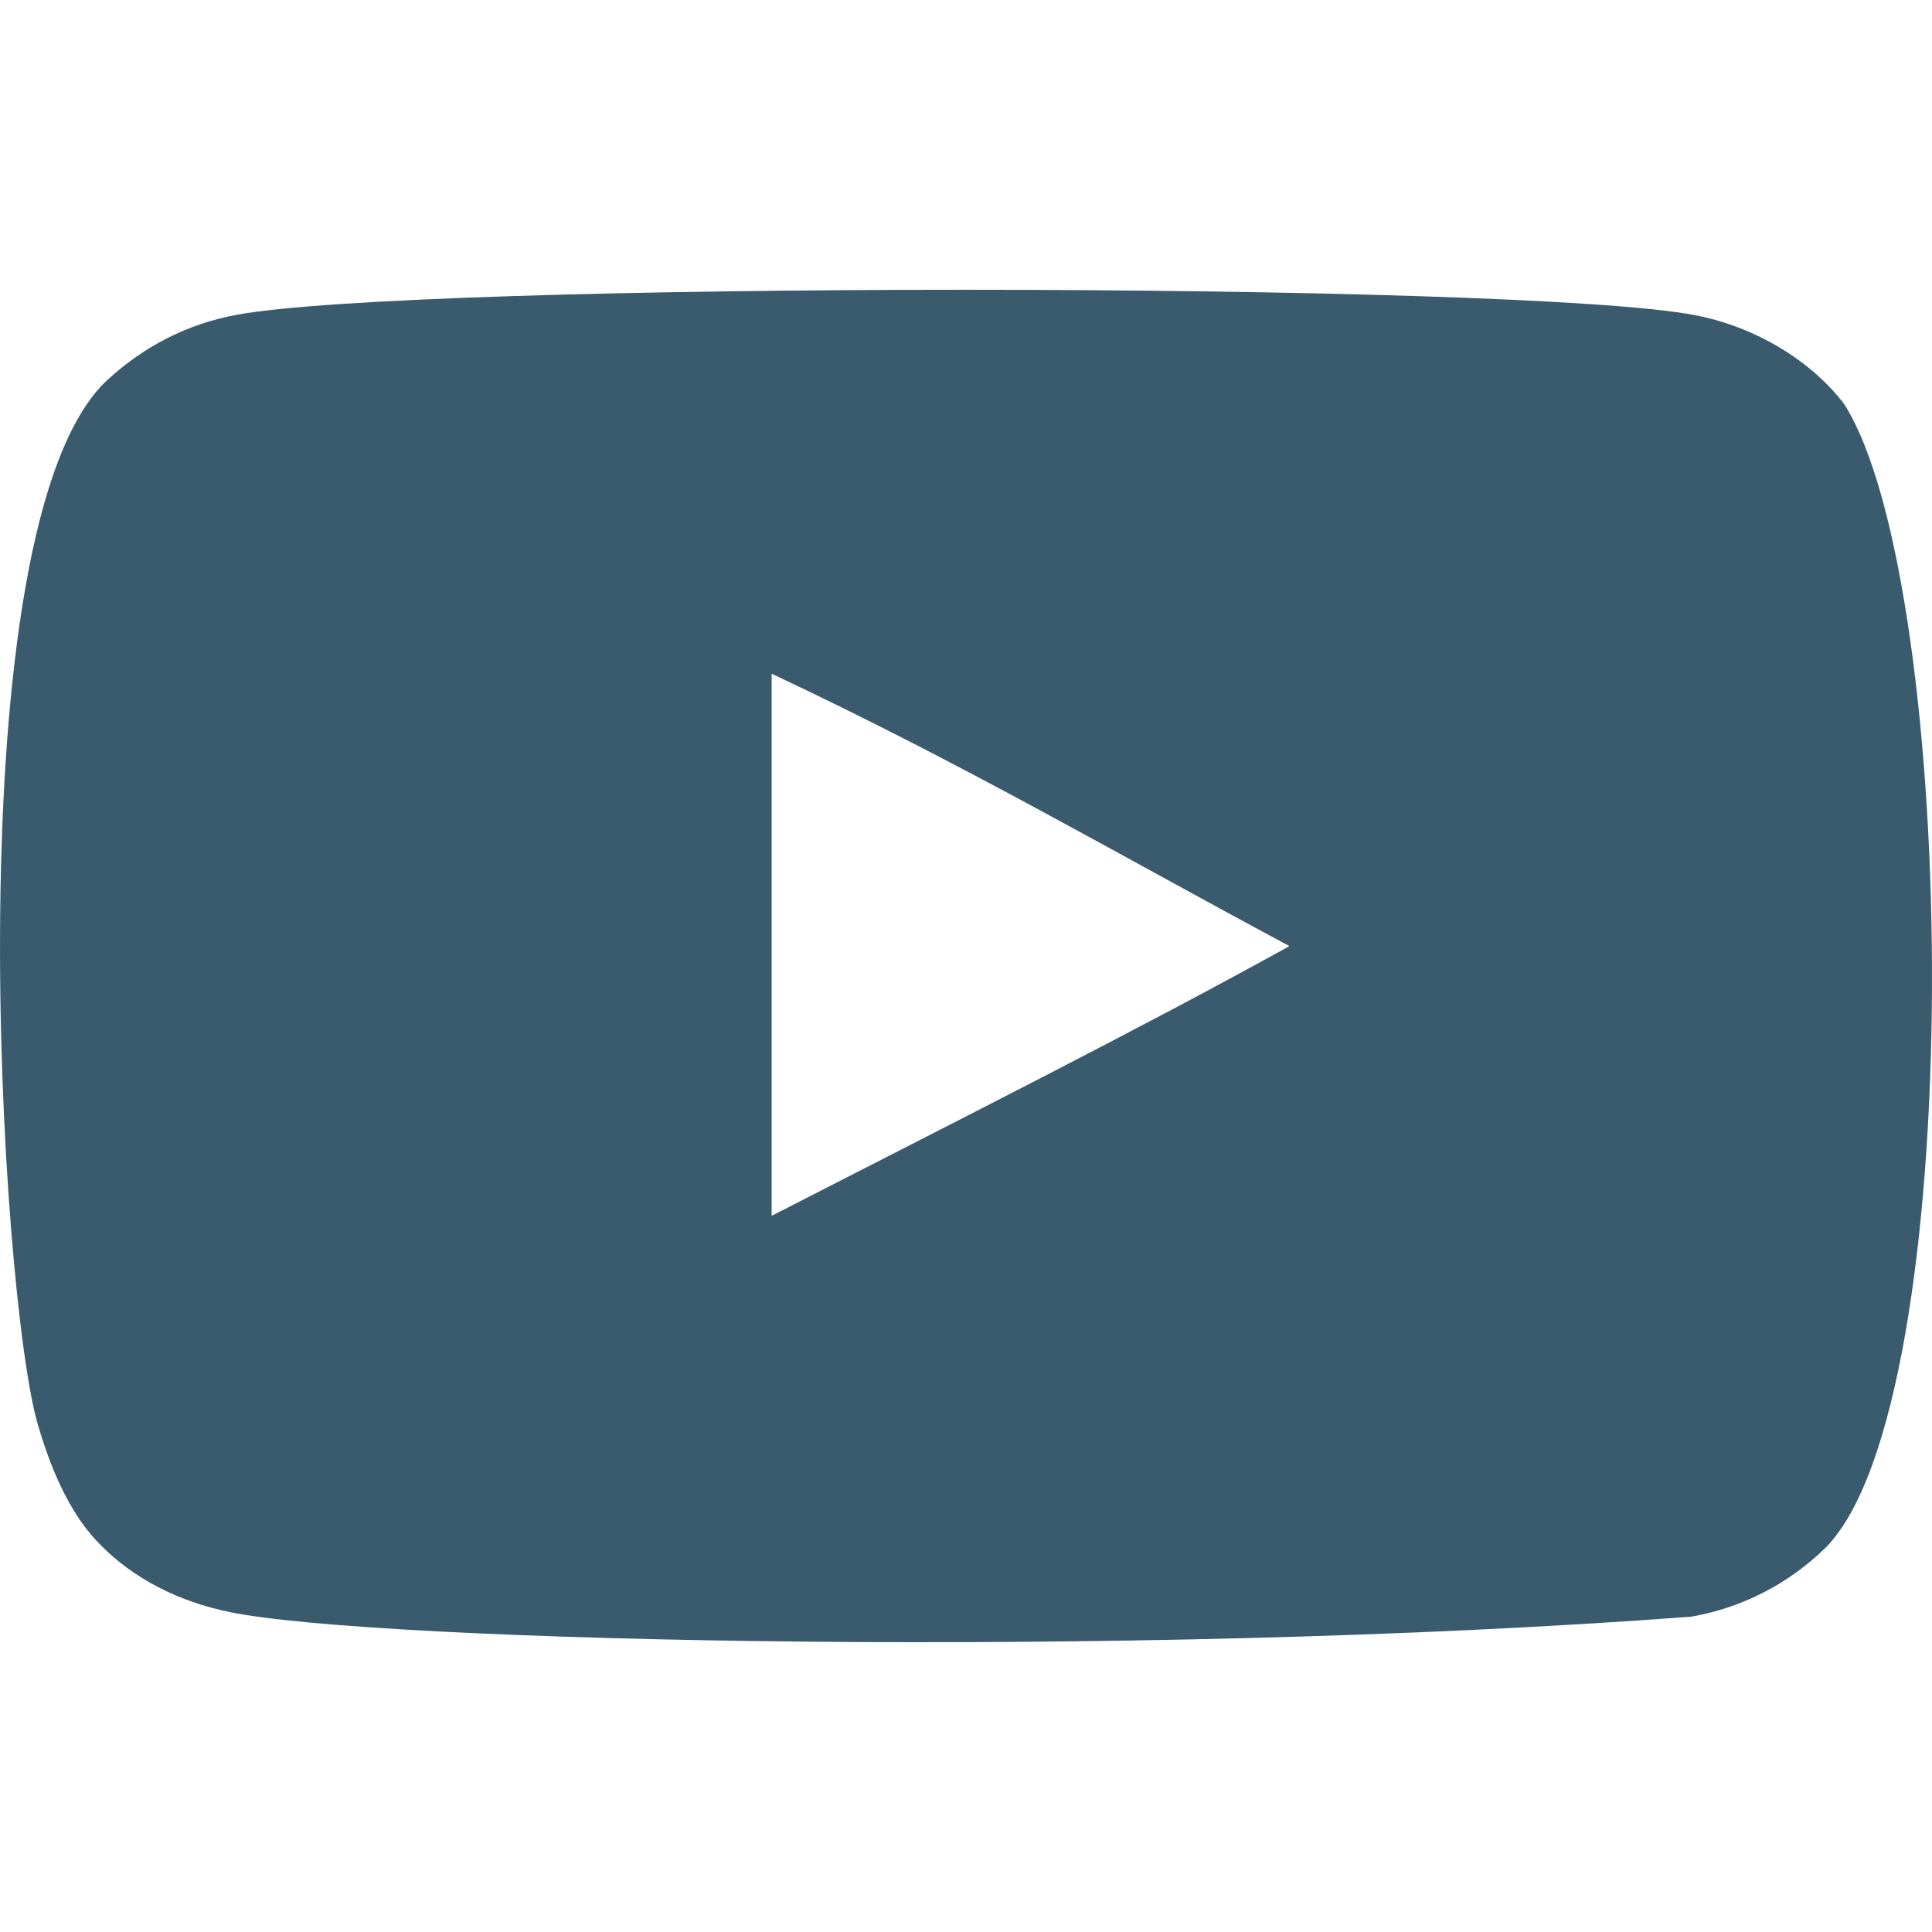
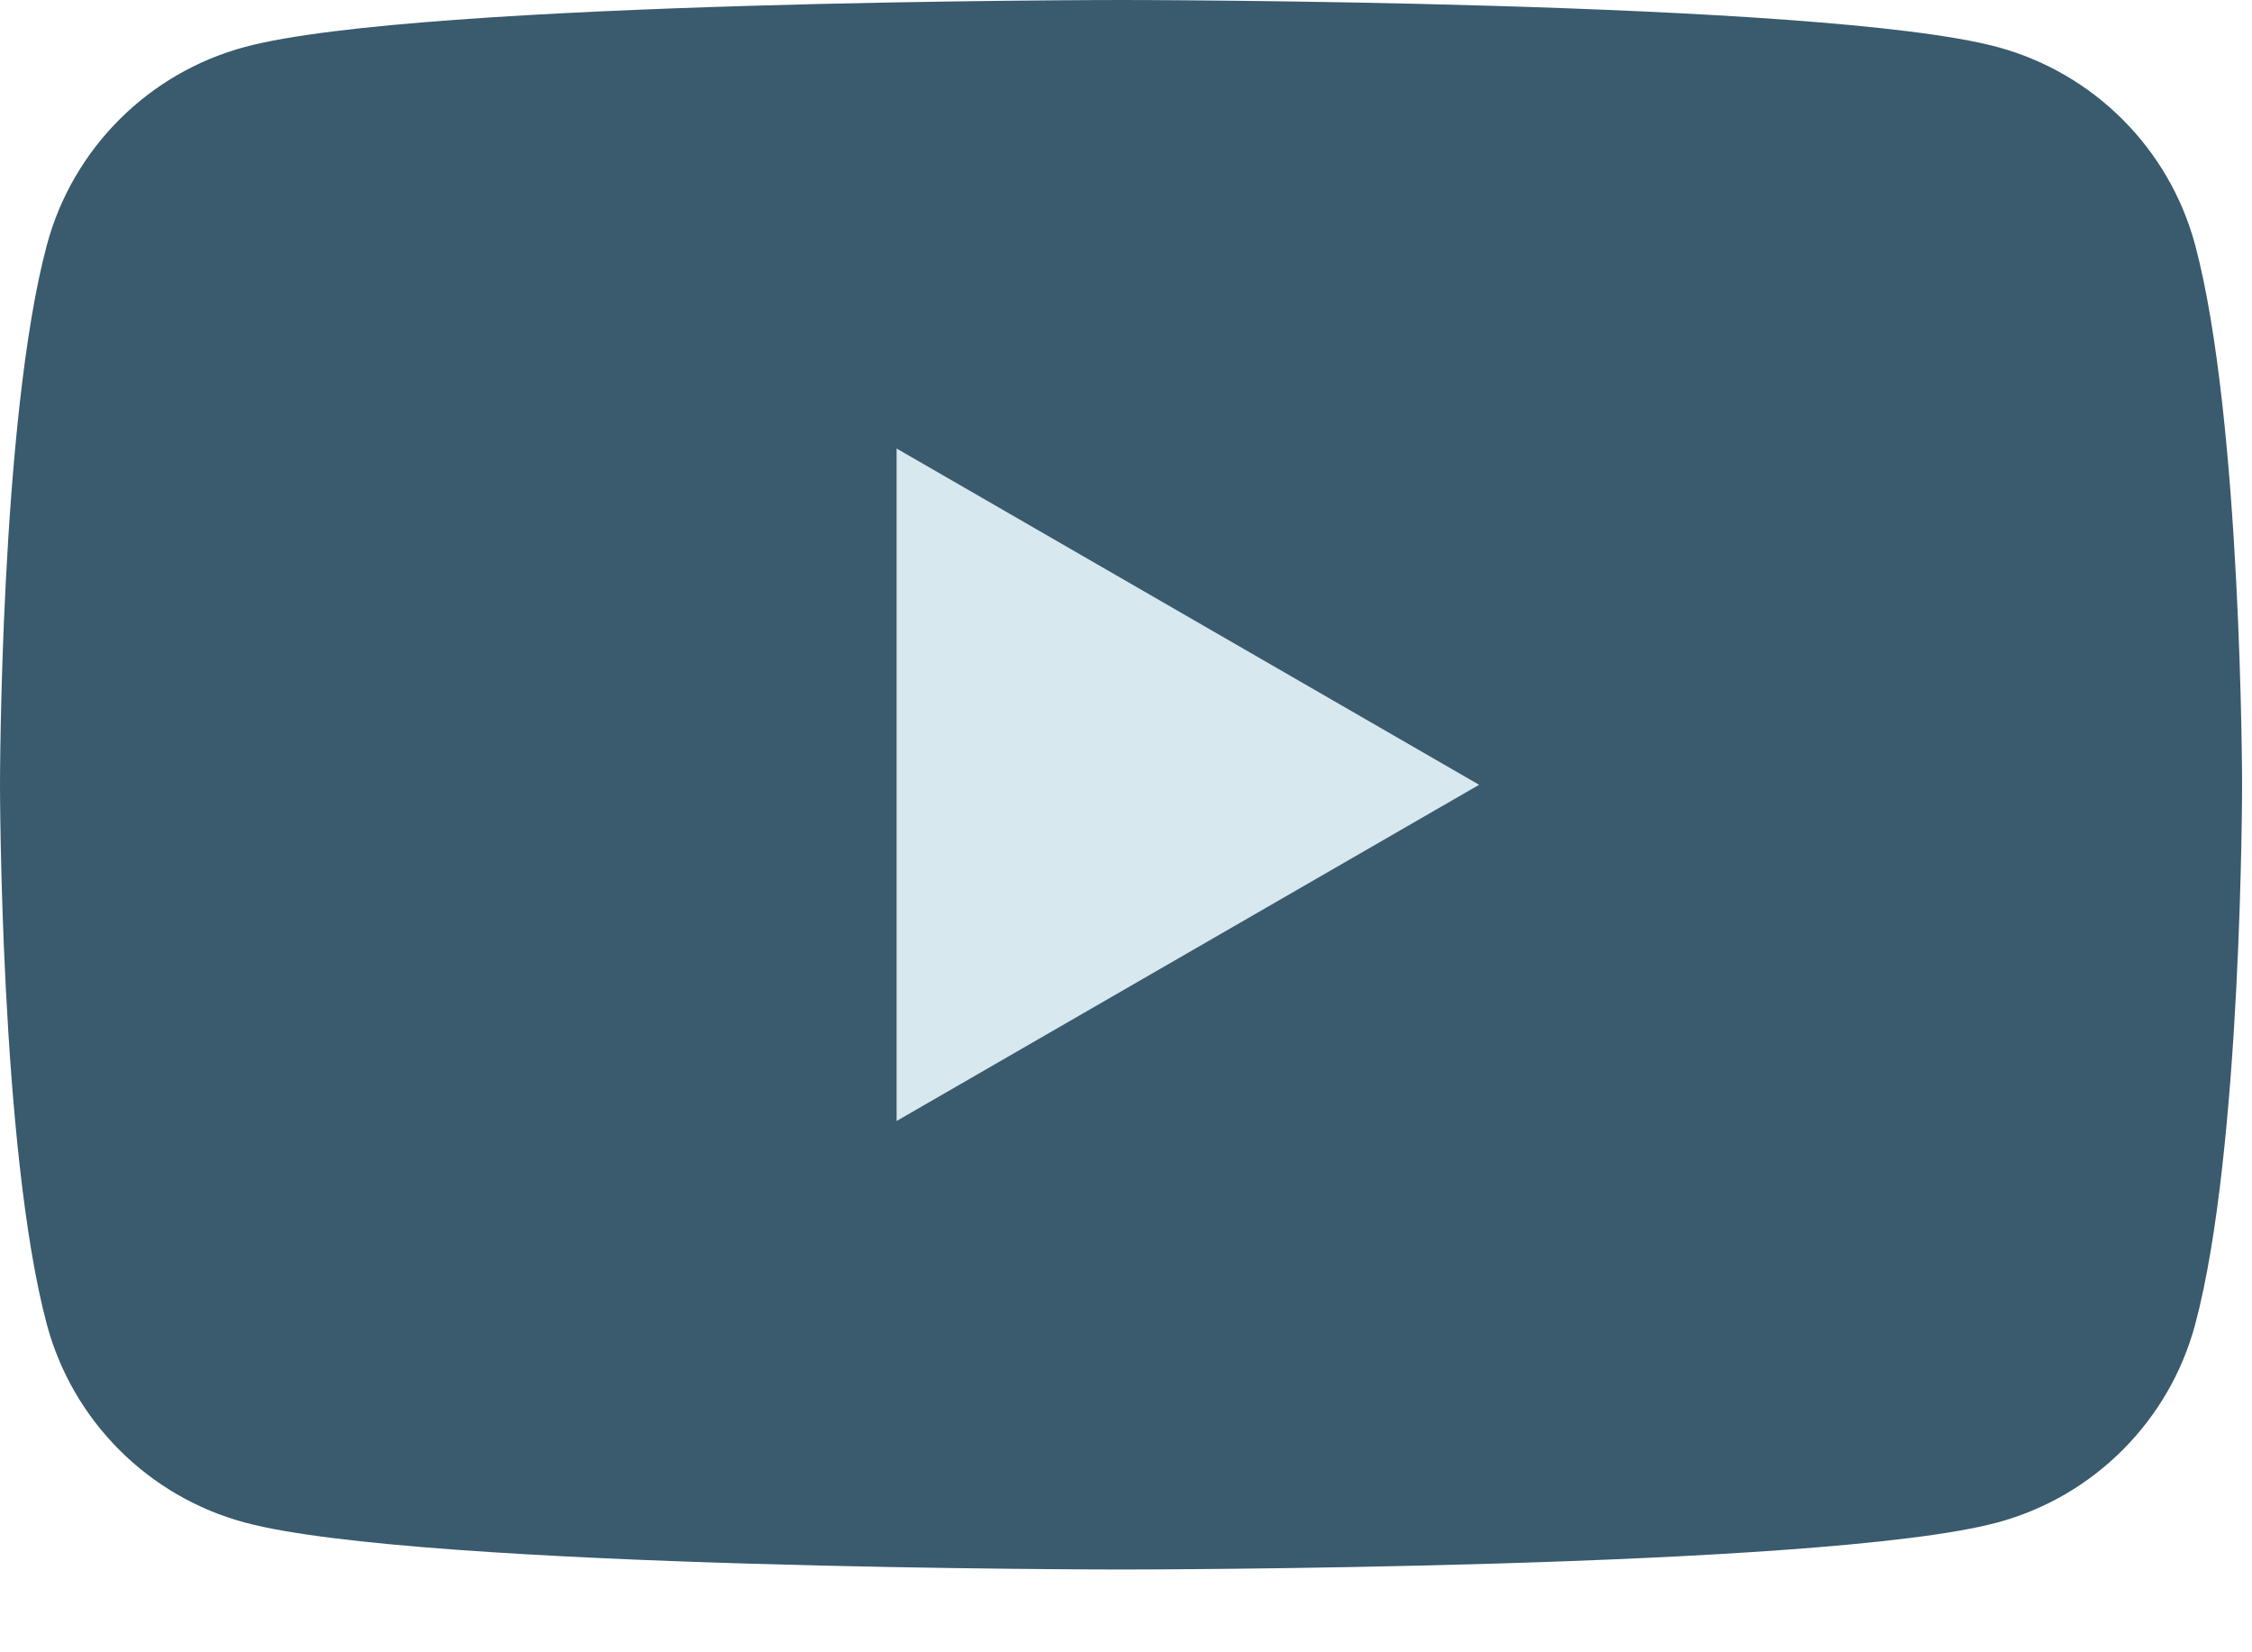
- <svg xmlns="http://www.w3.org/2000/svg" width="800px" height="800px" viewBox="0 -3 20 20" version="1.1" transform="matrix(1, 0, 0, 1, 0, 0)">
-   <defs fill="#3a5a6e">
- 
- </defs>
-   <g id="Page-1" stroke="none" stroke-width="1" fill="none" fill-rule="evenodd">
-     <g id="Dribbble-Light-Preview" transform="translate(-300, -7442)" fill="#3a5a6e">
-       <g id="icons" transform="translate(56, 160)">
-         <path d="M251.988,7291.586 L251.988,7285.974 C253.981,7286.912 255.524,7287.817 257.348,7288.794 C255.843,7289.628 253.981,7290.565 251.988,7291.586 M263.091,7283.183 C262.747,7282.73 262.162,7282.378 261.538,7282.261 C259.705,7281.913 248.271,7281.912 246.439,7282.261 C245.939,7282.355 245.494,7282.582 245.111,7282.934 C243.5,7284.429 244.005,7292.452 244.393,7293.751 C244.557,7294.313 244.768,7294.719 245.034,7294.986 C245.376,7295.338 245.845,7295.58 246.384,7295.689 C247.893,7296.001 255.668,7296.175 261.506,7295.736 C262.044,7295.642 262.52,7295.391 262.896,7295.024 C264.386,7293.535 264.284,7285.062 263.091,7283.183" id="youtube-[#ffffff]" fill="#3a5a6e">
- 
- </path>
-       </g>
-     </g>
-   </g>
+ <svg xmlns="http://www.w3.org/2000/svg" fill="none" height="22" viewBox="0 0 30 22" width="30">
+   <path d="M29.243 3.265C28.899 1.979 27.889 0.969 26.603 0.625C24.274 0 14.934 0 14.934 0C14.934 0 5.593 0 3.265 0.625C1.979 0.969 0.968 1.979 0.624 3.265C-0 5.594 -0 10.455 -0 10.455C-0 10.455 -0 15.315 0.624 17.644C0.968 18.93 1.979 19.94 3.265 20.284C5.593 20.909 14.934 20.909 14.934 20.909C14.934 20.909 24.274 20.909 26.603 20.284C27.889 19.94 28.899 18.93 29.243 17.644C29.868 15.315 29.868 10.455 29.868 10.455C29.868 10.455 29.865 5.594 29.243 3.265Z" fill="#3A5A6E" />
+   <path d="M11.944 14.934L19.704 10.455L11.944 5.975V14.934Z" fill="#d7e9ef" />
</svg>
